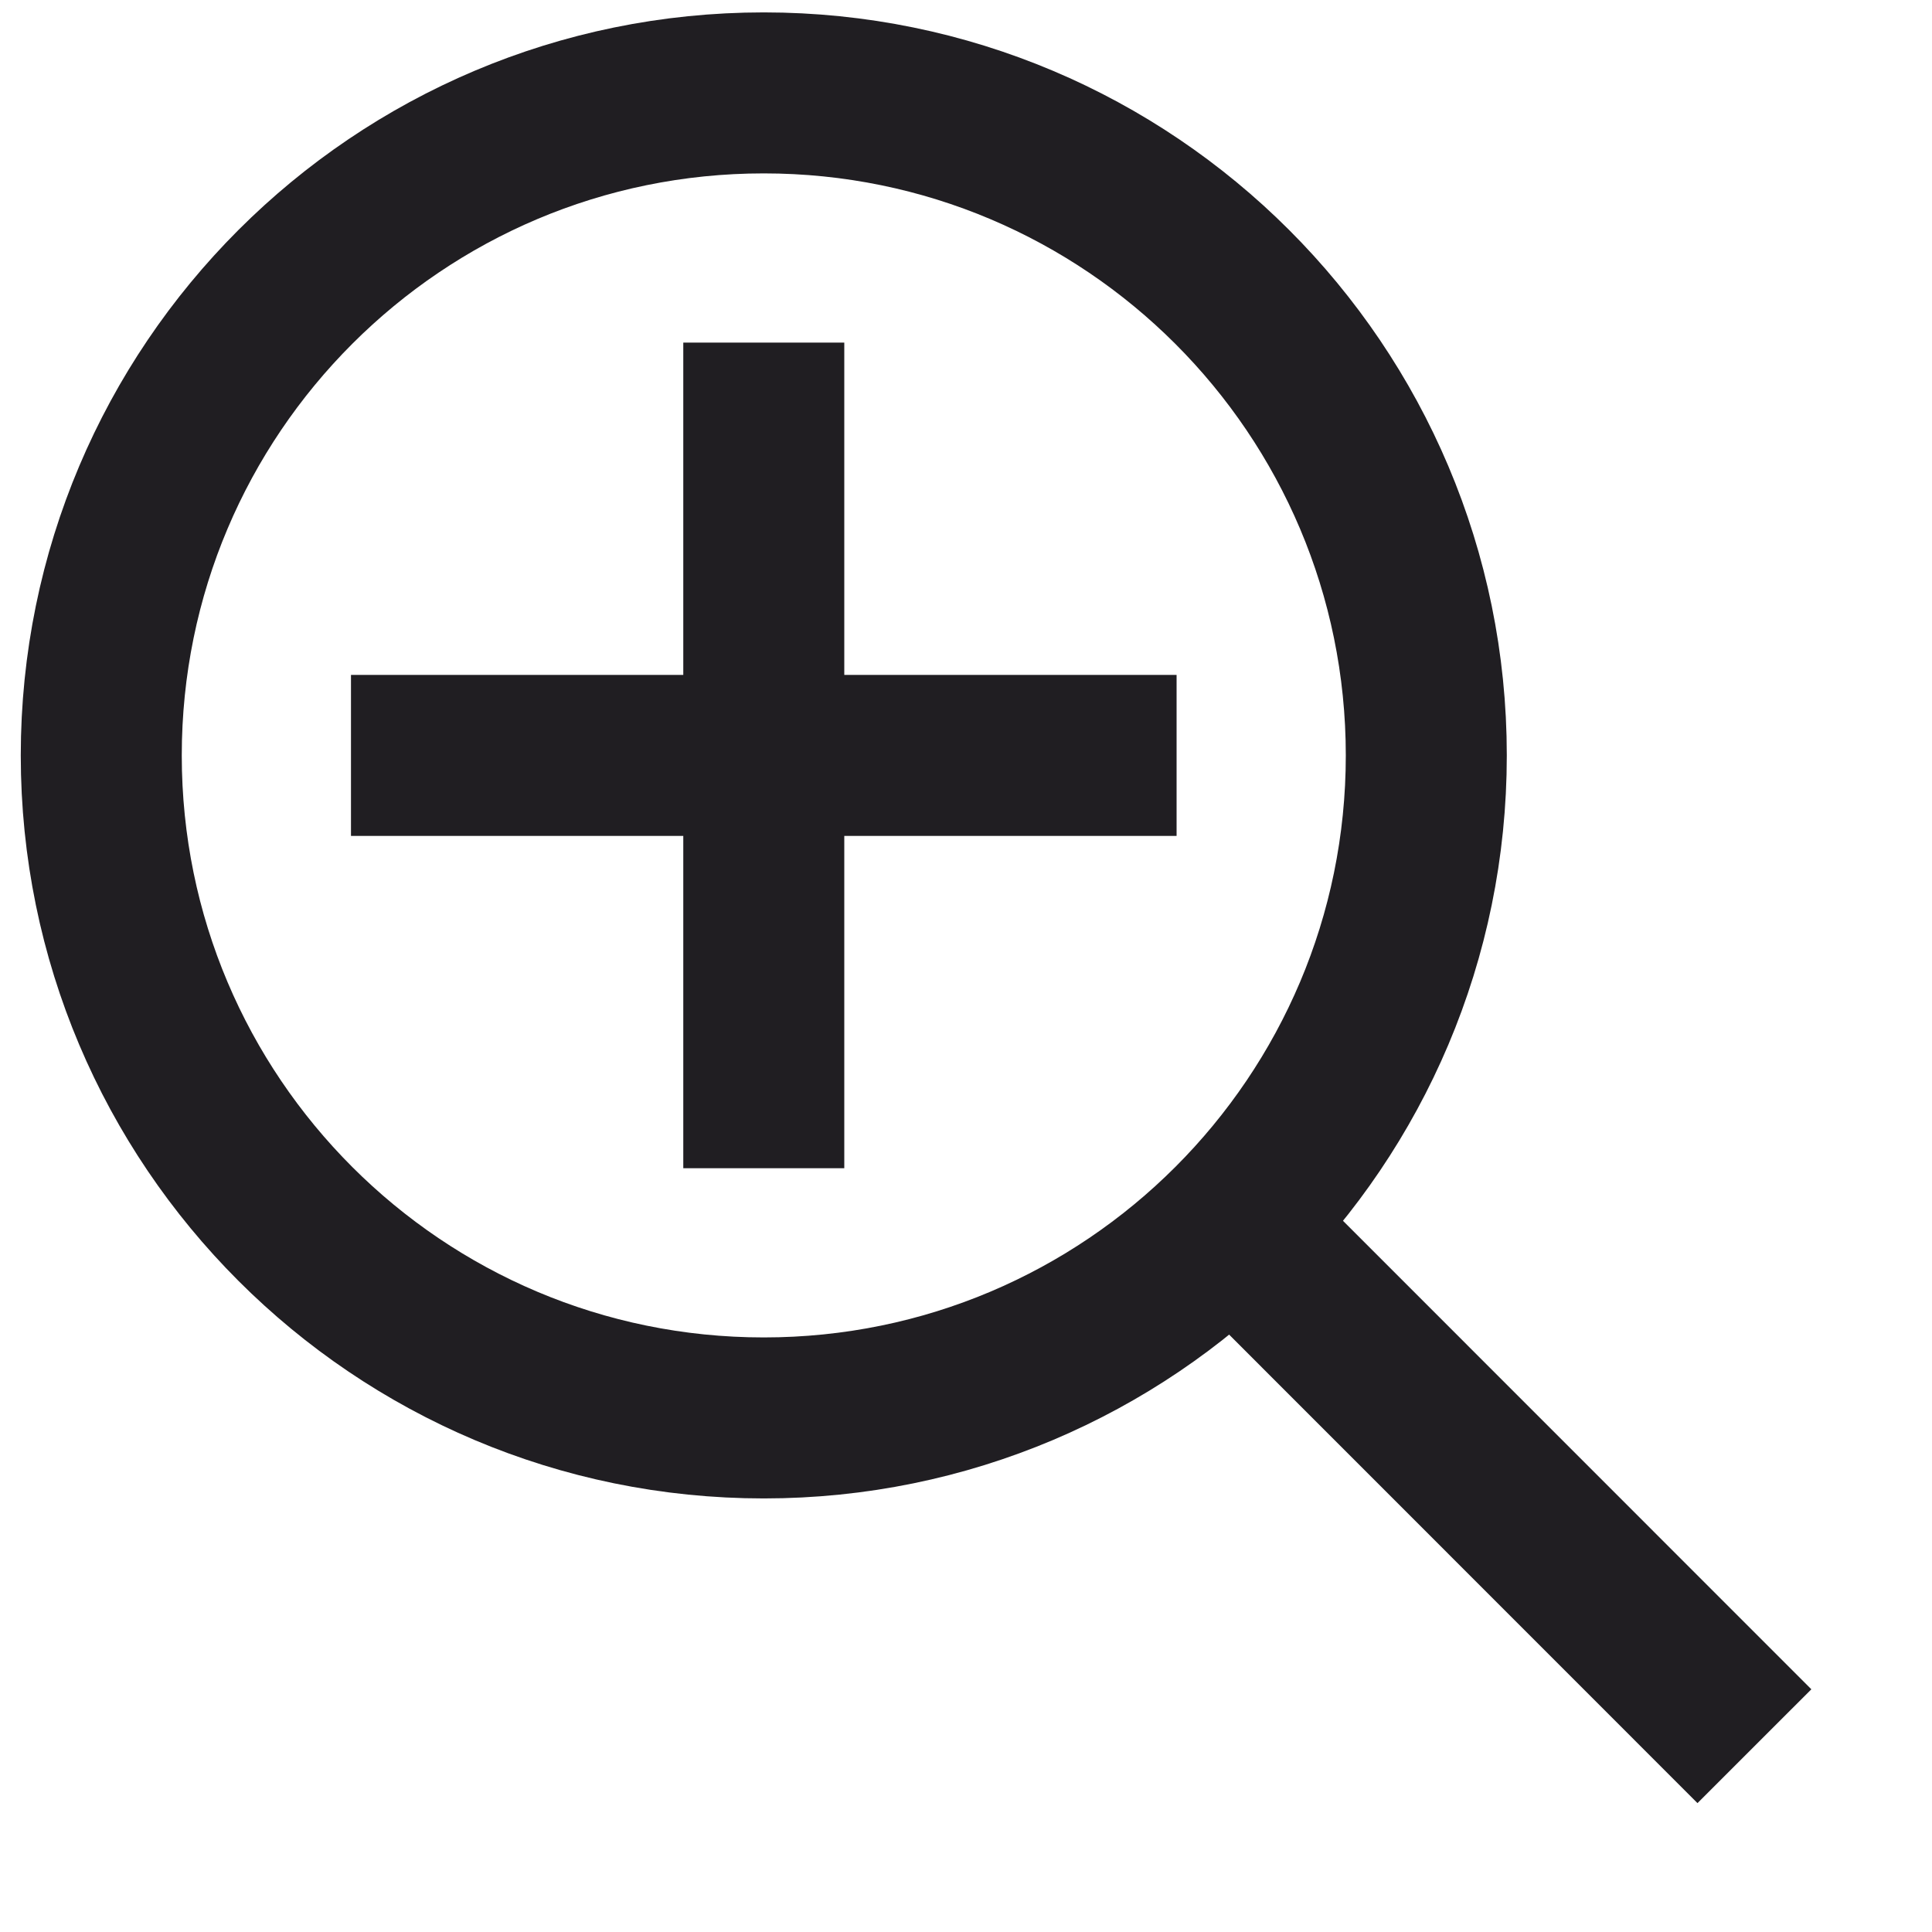
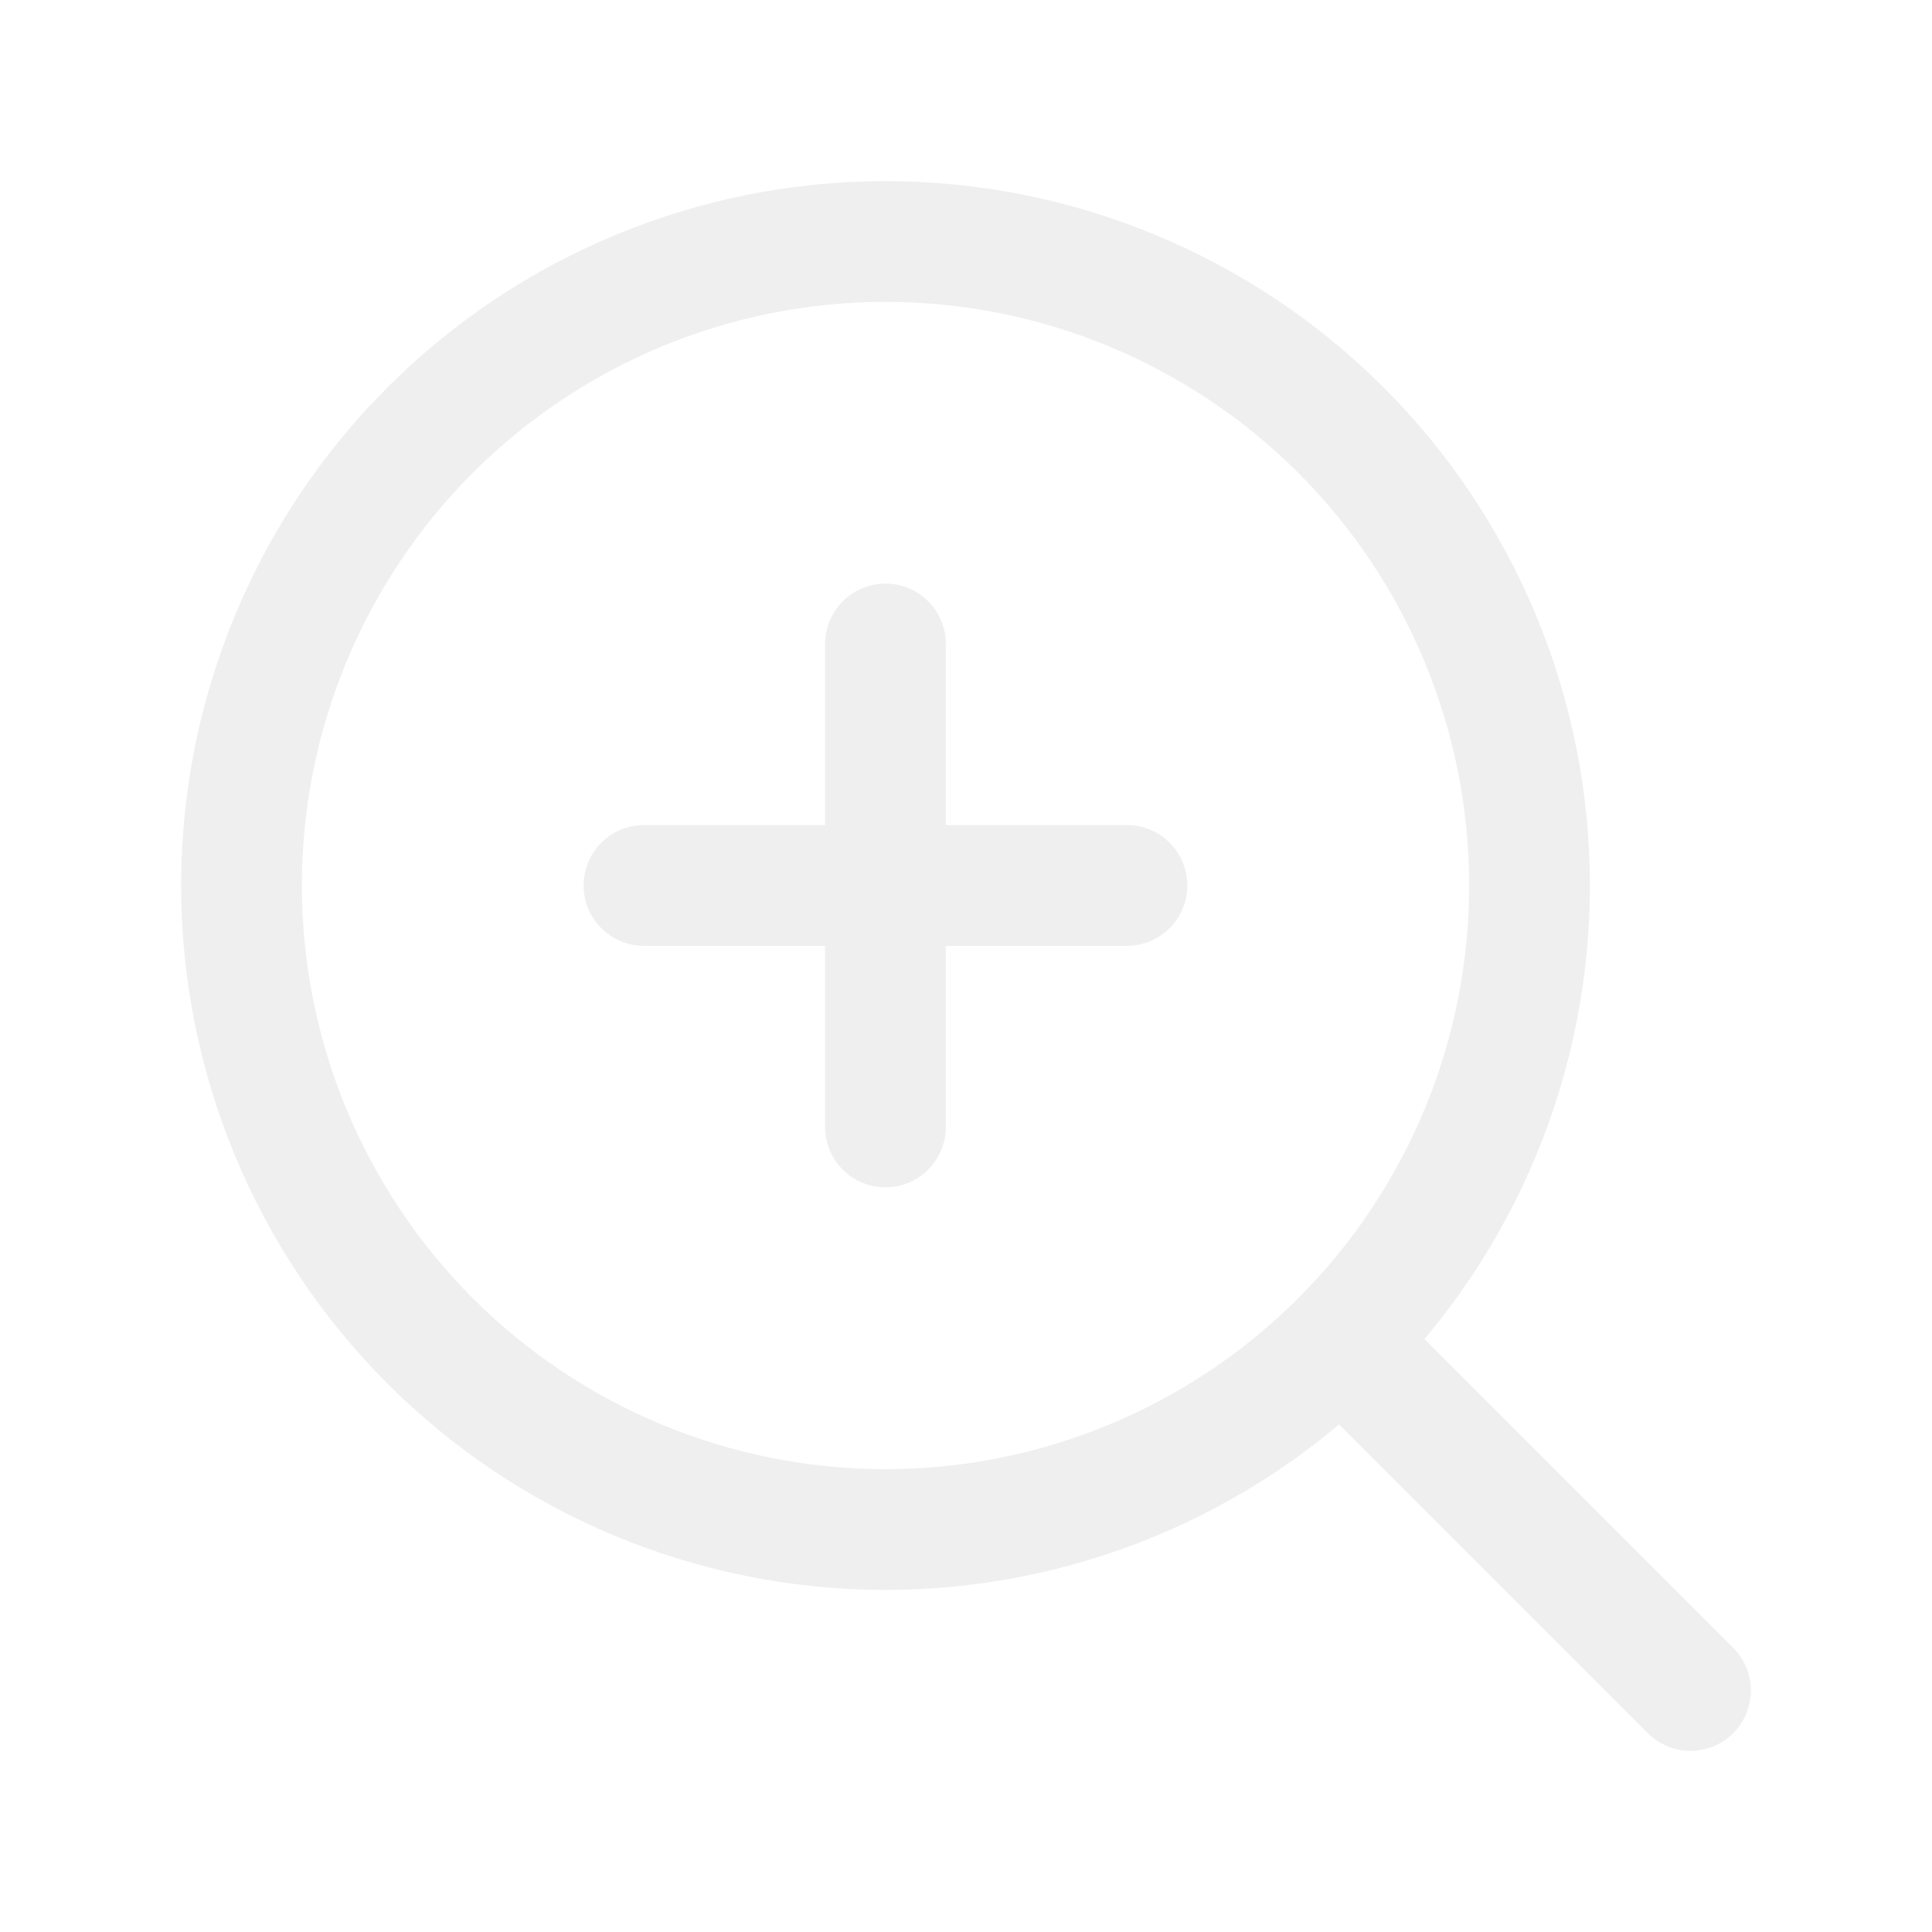
- <svg xmlns="http://www.w3.org/2000/svg" width="12" height="12" viewBox="0 0 12 12" fill="none">
-   <circle cx="4.744" cy="4.692" r="4.115" stroke="#201E22" />
-   <path d="M7.308 7.256L10.897 10.846" stroke="#201E22" />
-   <path d="M2.18 4.692H7.308" stroke="#201E22" />
-   <path d="M4.744 7.256V2.128" stroke="#201E22" />
+ <svg xmlns="http://www.w3.org/2000/svg" width="16" height="16" viewBox="0 0 16 16" fill="none">
+   <path d="M5.333 7.333H7.333M7.333 7.333H9.333M7.333 7.333V5.333M7.333 7.333V9.333M11.333 11.333L14 14M2 7.333C2 8.748 2.562 10.104 3.562 11.105C4.562 12.105 5.919 12.667 7.333 12.667C8.748 12.667 10.104 12.105 11.105 11.105C12.105 10.104 12.667 8.748 12.667 7.333C12.667 5.919 12.105 4.562 11.105 3.562C10.104 2.562 8.748 2 7.333 2C5.919 2 4.562 2.562 3.562 3.562C2.562 4.562 2 5.919 2 7.333Z" stroke="#EFEFEF" stroke-linecap="round" stroke-linejoin="round" />
</svg>
